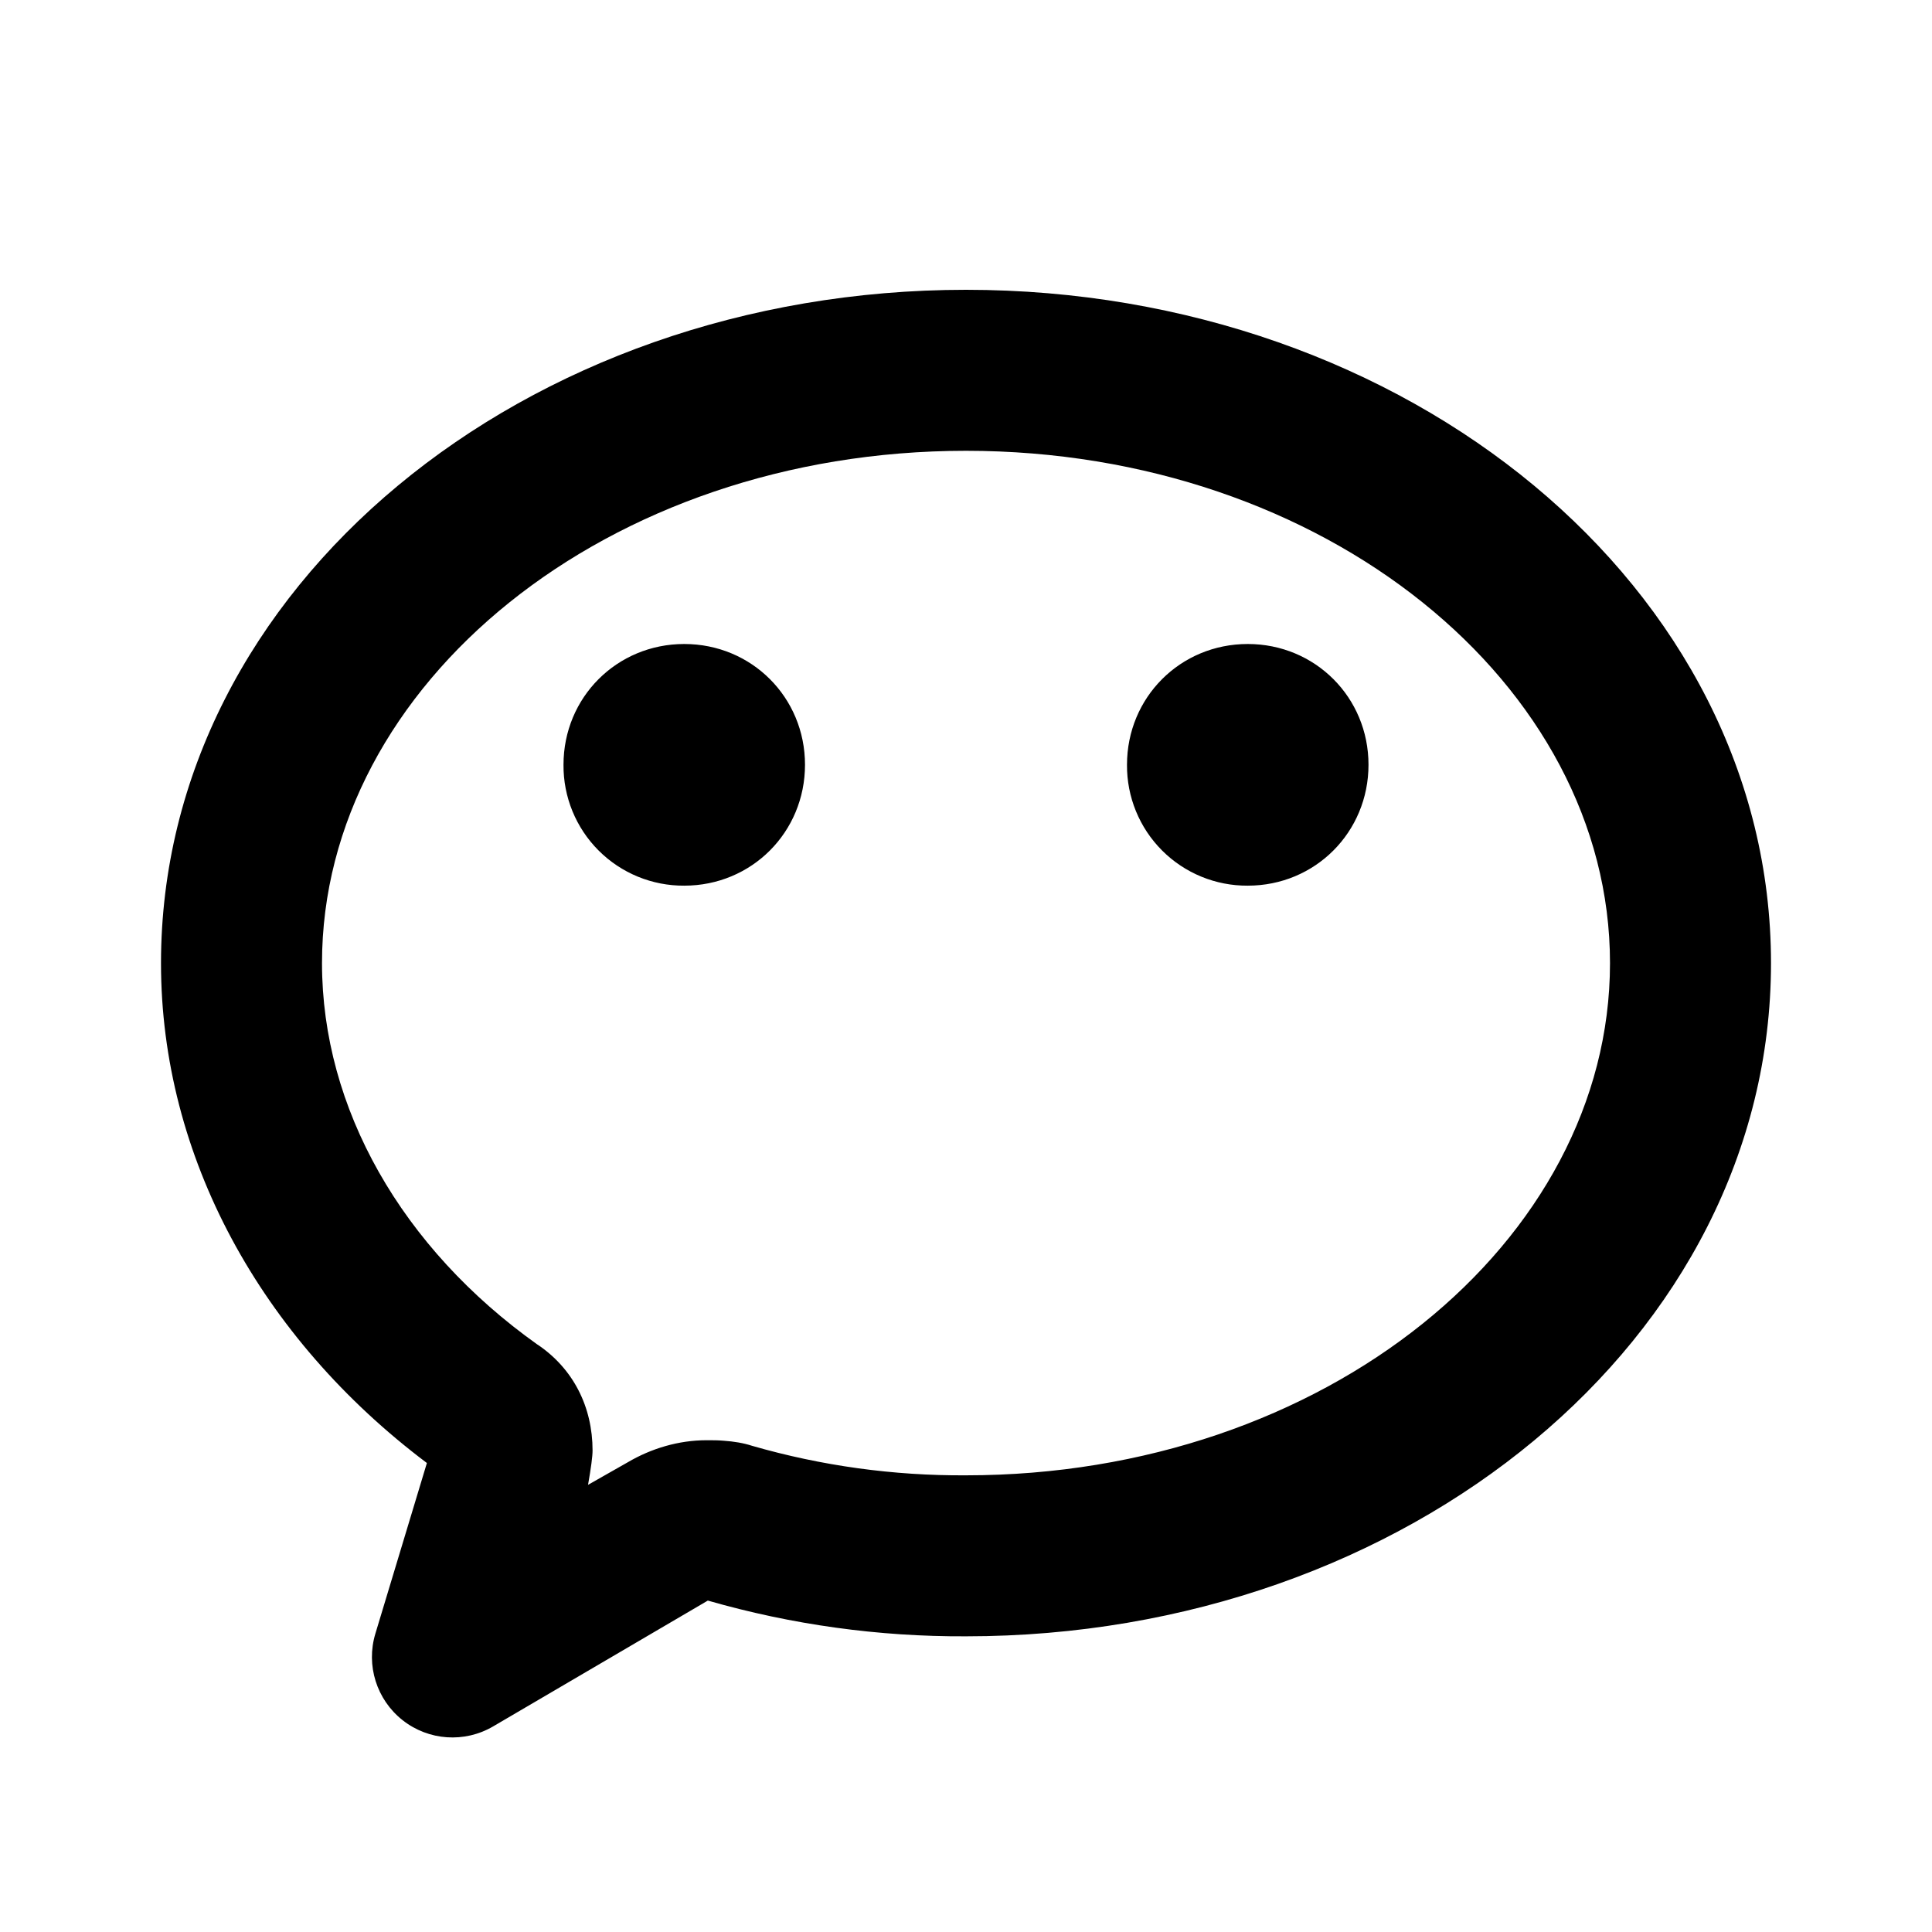
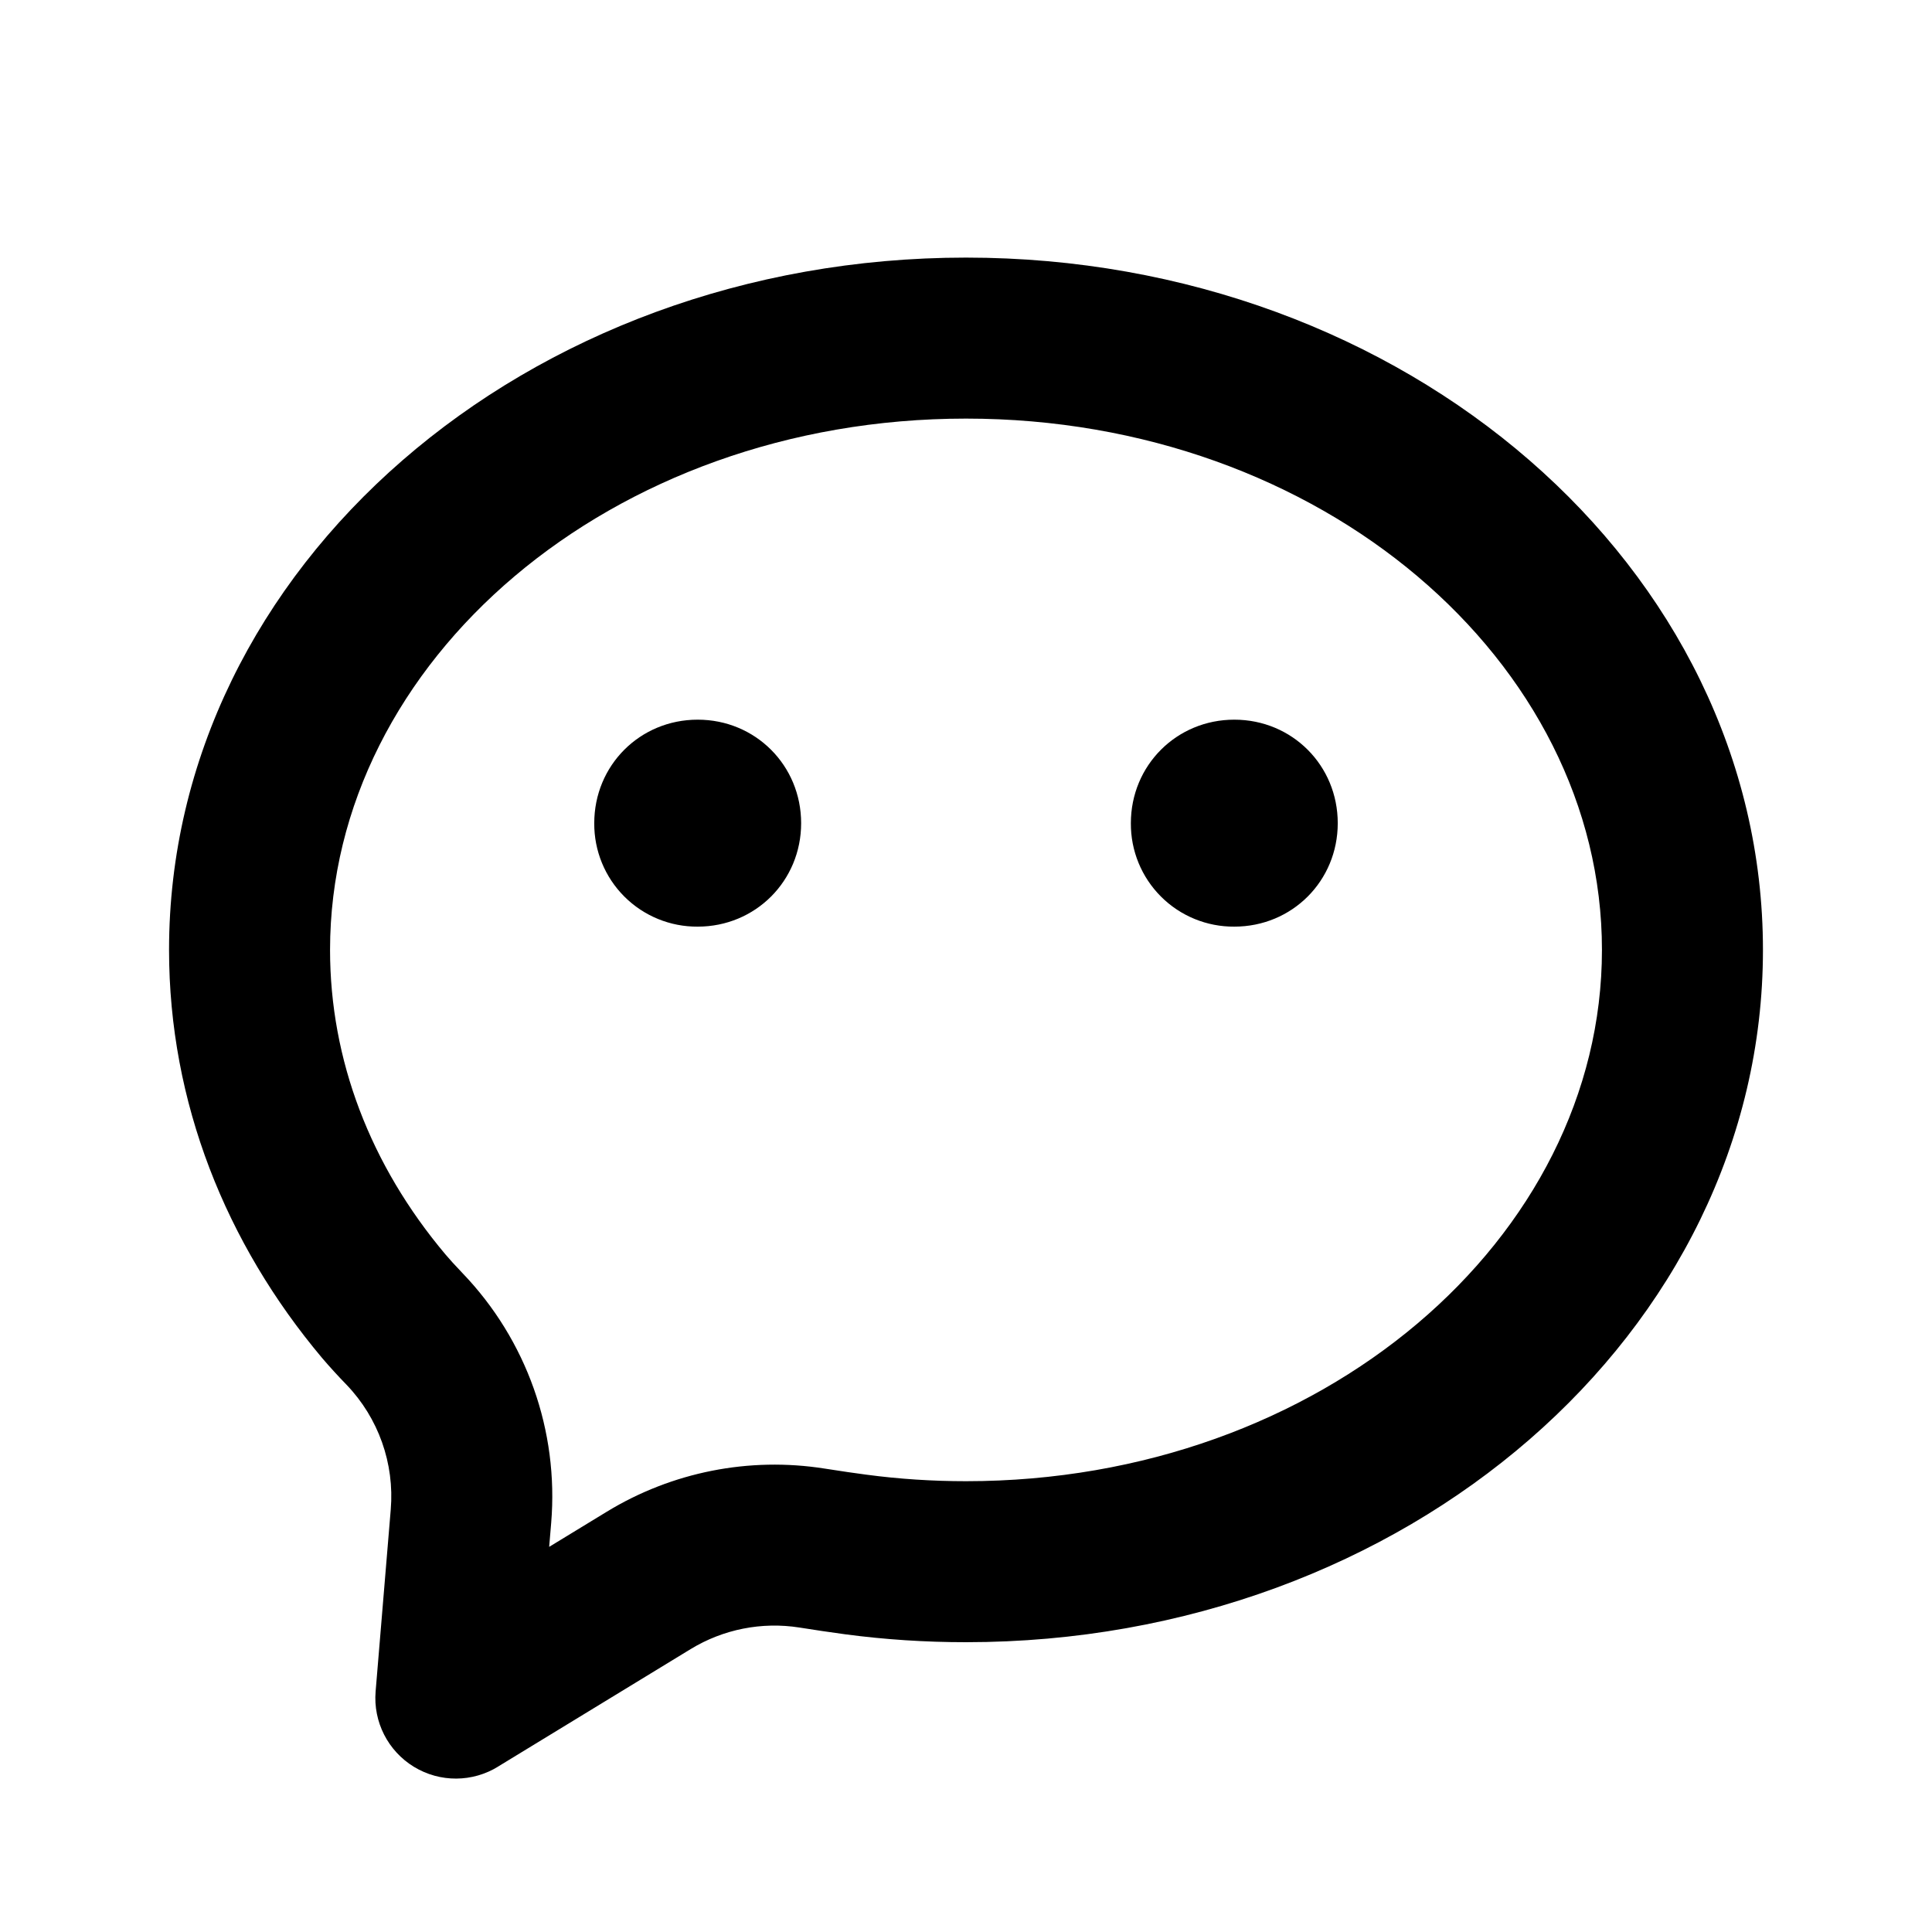
<svg xmlns="http://www.w3.org/2000/svg" viewBox="0 0 24 24">
  <g>
    <path fill="none" d="M0 0h24v24H0z" />
-     <path fill="#000" fill-rule="nonzero" d="M8.793 19.883l-2.667 1.563a1 1 0 0 1-1.463-1.152l.64-2.12C3.24 16.622 2 14.366 2 11.965 2 7.297 6.517 3.6 12 3.6s10 3.697 10 8.364c0 4.666-4.517 8.363-10 8.363a11.41 11.41 0 0 1-3.207-.444zm-2.115-3.18c.445.3.683.776.683 1.315 0 .074-.019.216-.056.427l.493-.28c.294-.173.634-.274.98-.274.089 0 .138 0 .209.006.13.009.251.029.354.063a9.373 9.373 0 0 0 2.659.367c4.457 0 8-2.9 8-6.363C20 8.5 16.457 5.6 12 5.6s-8 2.9-8 6.364c0 1.803.991 3.541 2.678 4.74zM8.5 11.002A1.49 1.49 0 0 1 7 9.5C7 8.663 7.663 8 8.5 8s1.5.663 1.5 1.5c0 .838-.663 1.502-1.5 1.502zm7 0A1.49 1.49 0 0 1 14 9.5C14 8.663 14.663 8 15.5 8s1.5.663 1.5 1.5c0 .838-.663 1.502-1.5 1.502z" />
+     <path d="M8.667 11.511a1.276 1.276 0 0 1-1.285-1.285c0-.718.567-1.286 1.285-1.286.717 0 1.285.568 1.285 1.286 0 .717-.568 1.285-1.285 1.285zm6.666 0a1.276 1.276 0 0 1-1.285-1.285c0-.718.568-1.286 1.285-1.286.718 0 1.285.568 1.285 1.286 0 .717-.567 1.285-1.285 1.285zm-8.51 7.704l.715-.436a4 4 0 0 1 2.705-.536c.212.033.386.059.52.076.406.054.82.081 1.237.081 4.42 0 7.9-3.022 7.9-6.6S16.42 5.2 12 5.2s-7.9 3.022-7.9 6.6c0 1.366.5 2.673 1.432 3.781.048.057.12.137.214.235a4 4 0 0 1 1.101 3.102l-.025.297zm-.63 2.727a1 1 0 0 1-1.527-.93l.188-2.26a2 2 0 0 0-.55-1.551A6.993 6.993 0 0 1 4 16.868C2.806 15.447 2.1 13.695 2.1 11.8c0-4.75 4.432-8.6 9.9-8.6s9.9 3.85 9.9 8.6-4.432 8.6-9.9 8.6c-.51 0-1.01-.033-1.499-.098a23.61 23.61 0 0 1-.569-.084 2 2 0 0 0-1.353.268l-2.387 1.456z" />
  </g>
</svg>
